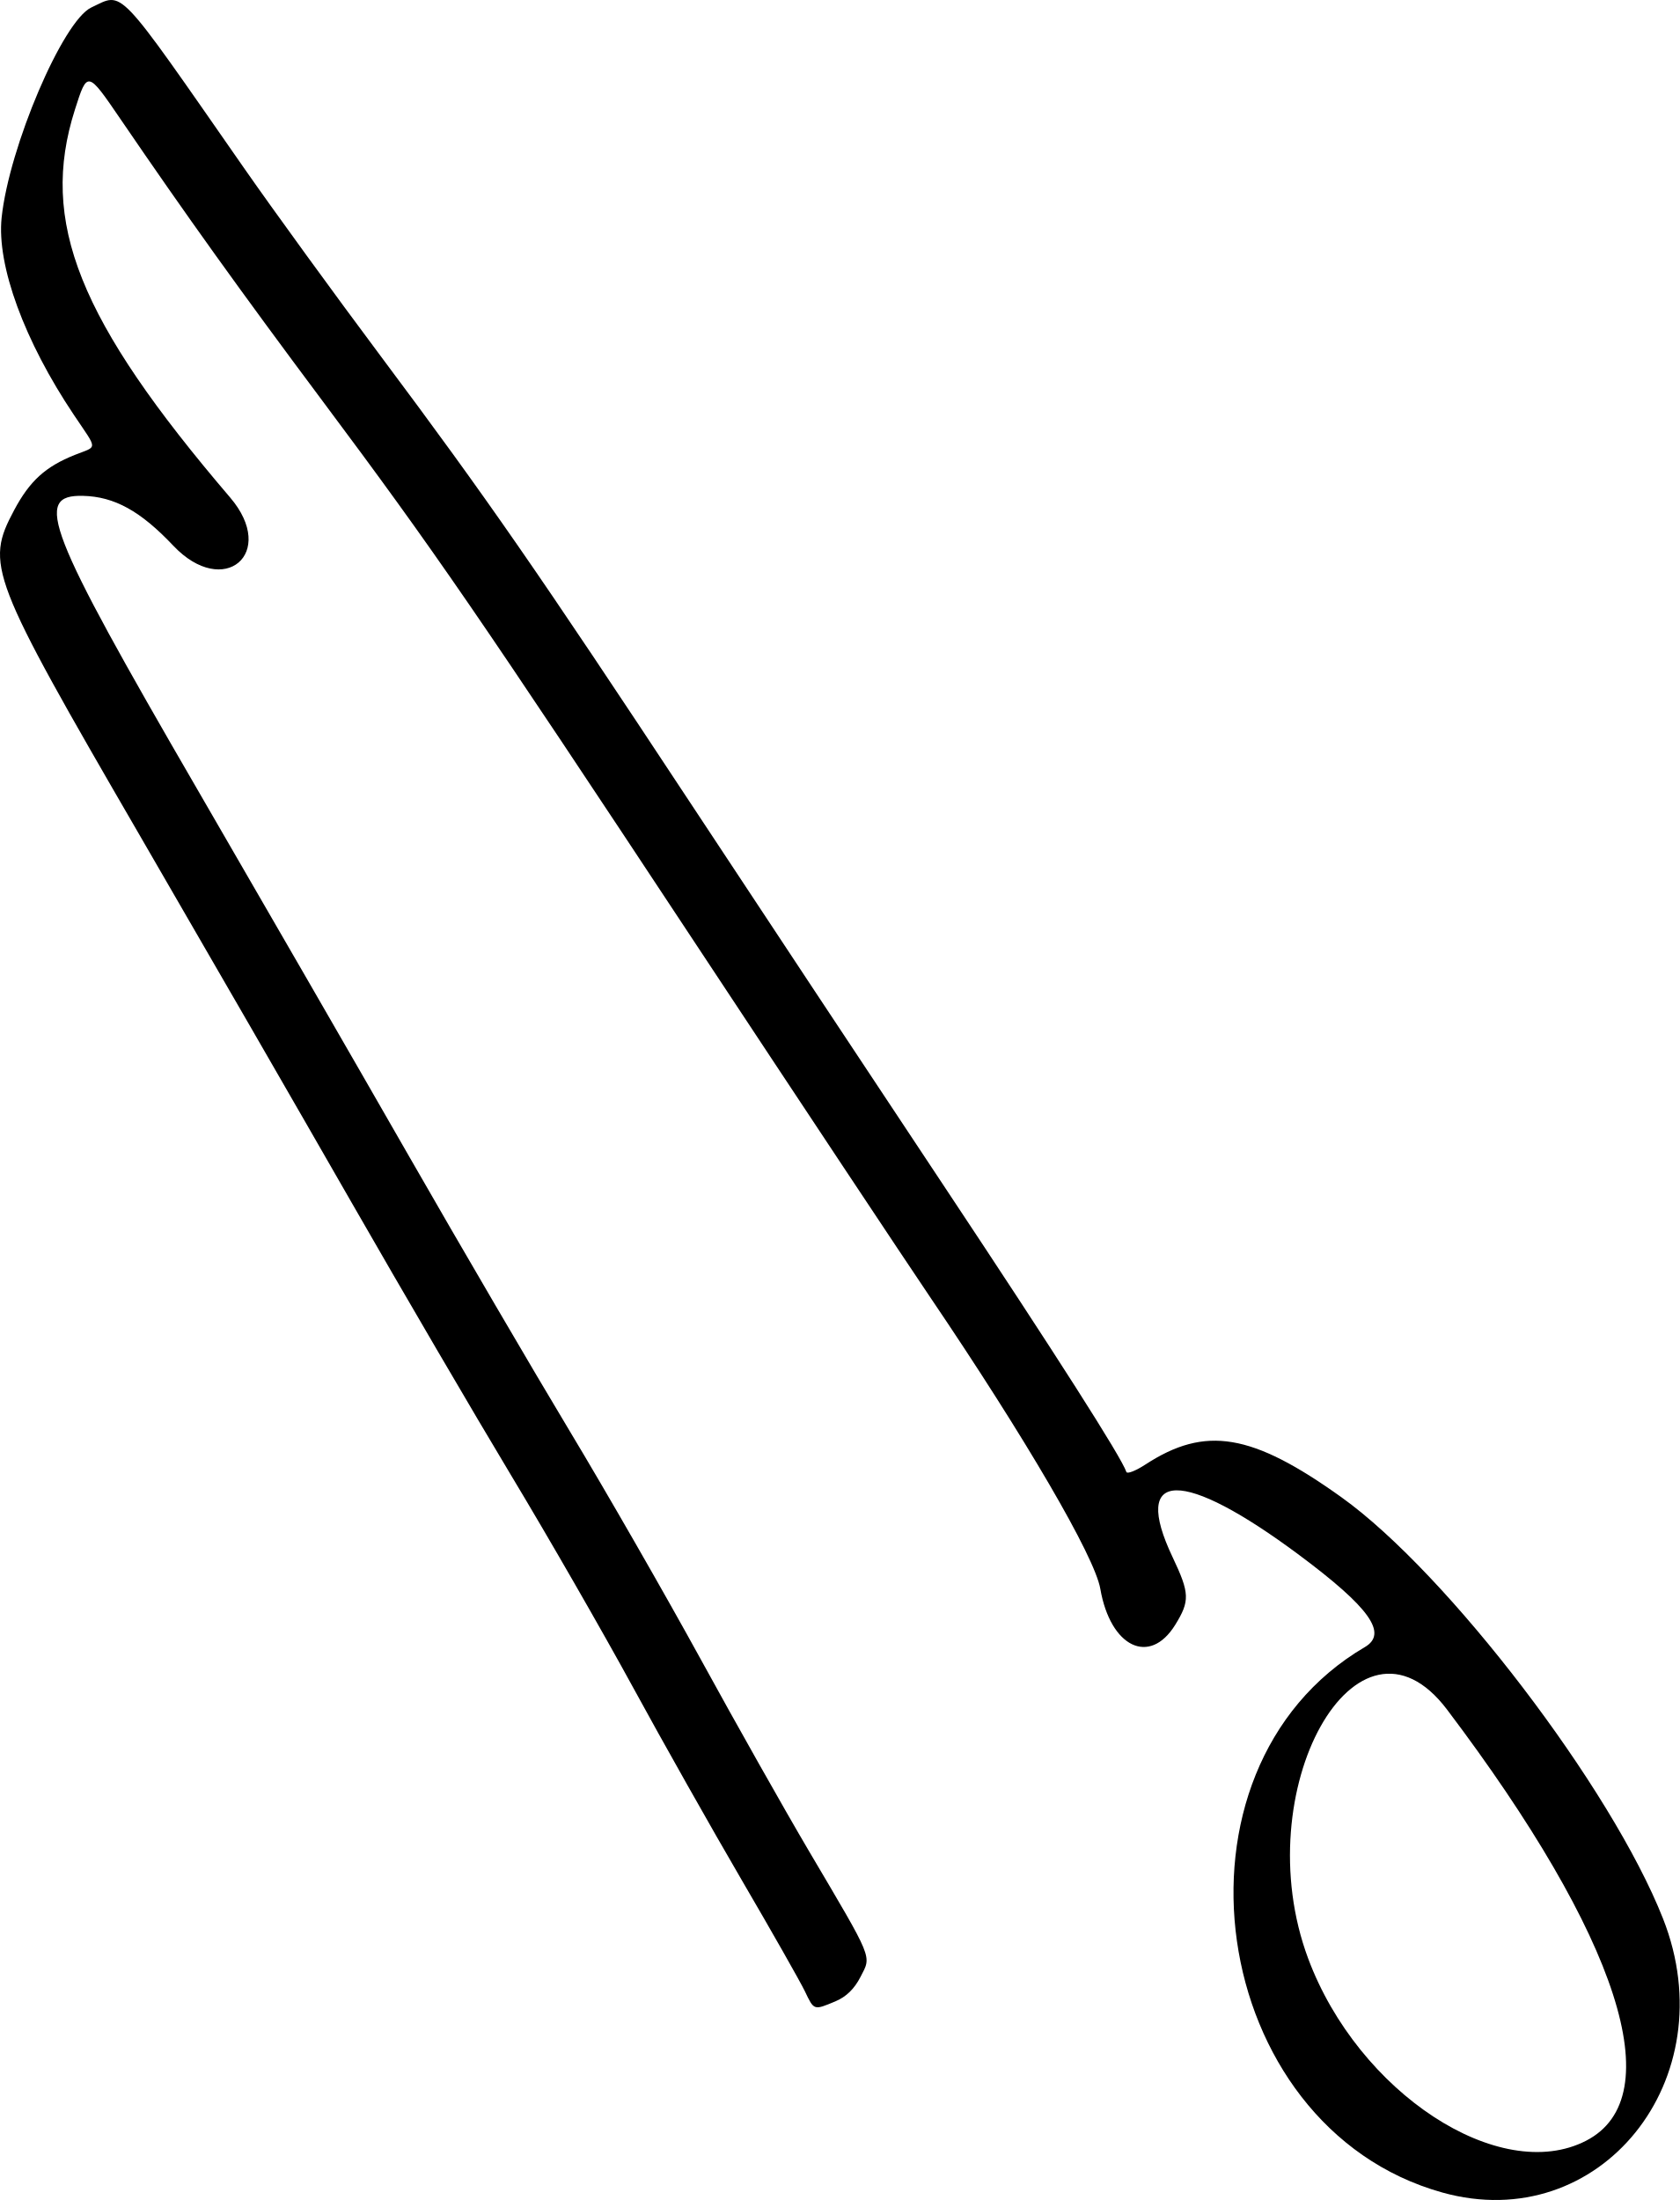
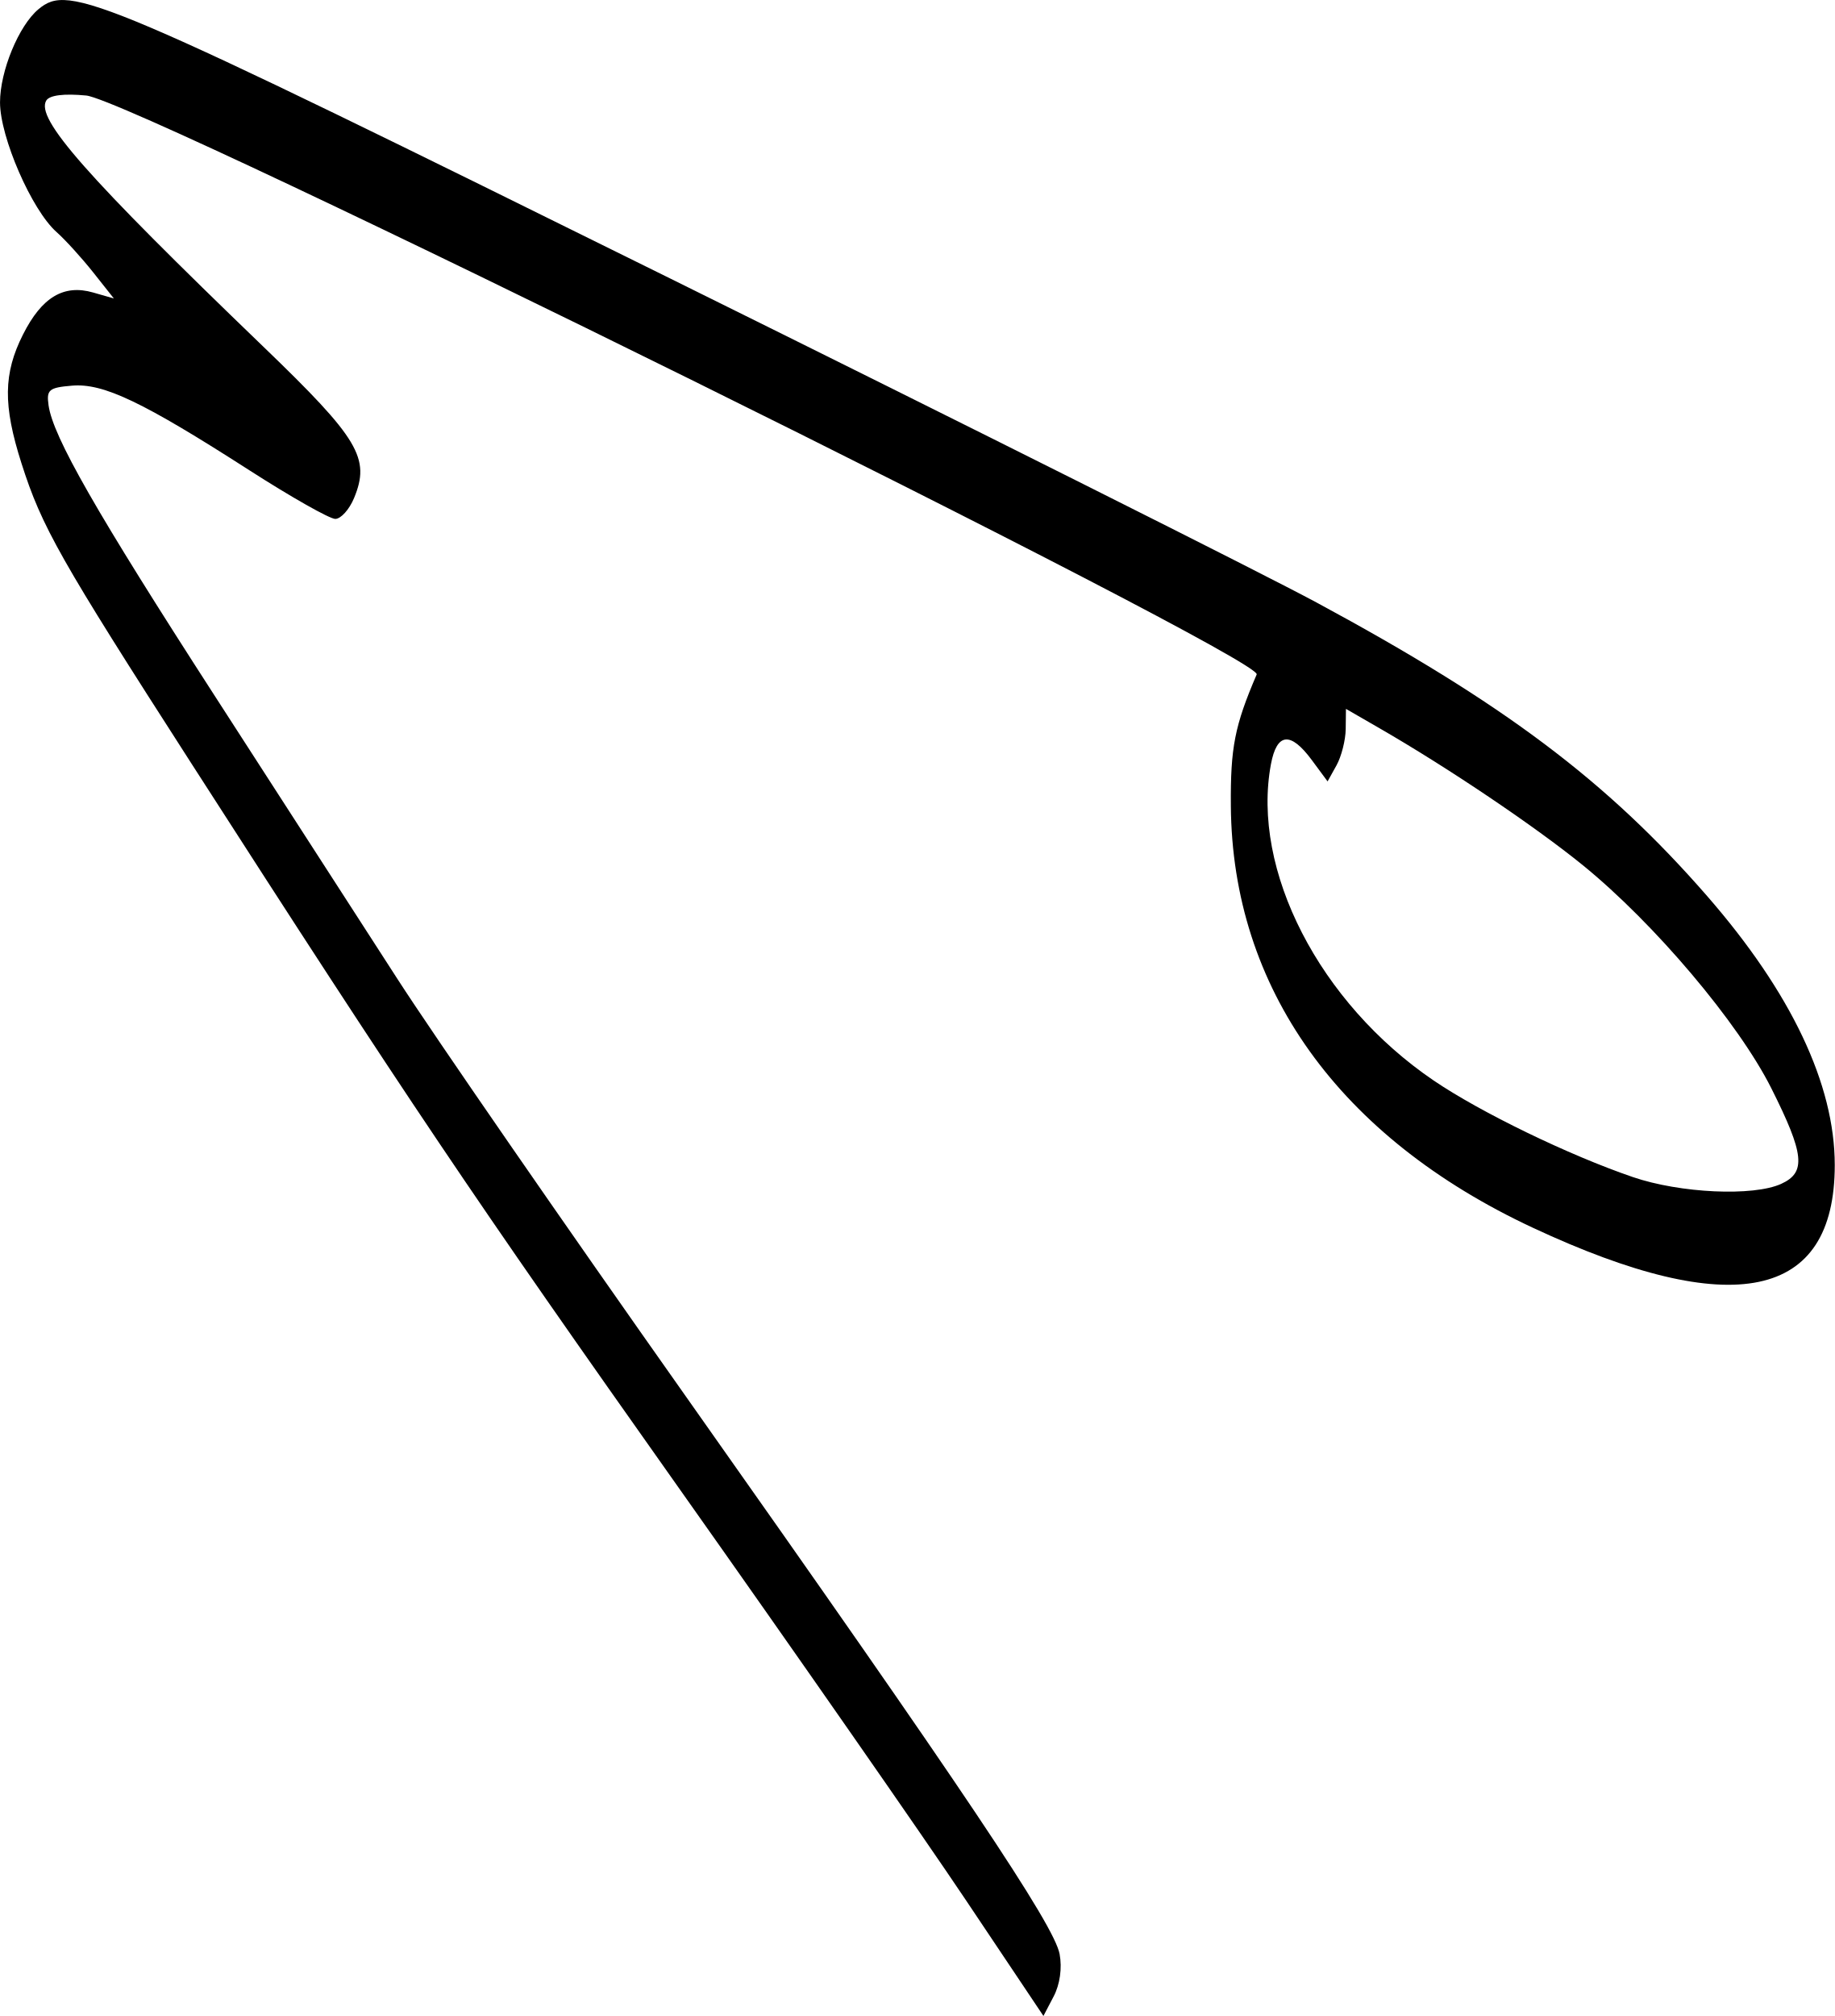
- <svg xmlns="http://www.w3.org/2000/svg" version="1.1" id="svg1" width="374.708" height="490.797" viewBox="0 0 374.708 490.797">
+ <svg xmlns="http://www.w3.org/2000/svg" width="68.527mm" height="75.282mm" viewBox="0 0 68.527 75.282" version="1.1" id="svg1" xml:space="preserve">
  <defs id="defs1" />
-   <g id="g1" transform="translate(-0.02451951,-0.00335765)">
-     <path style="fill:#000000" d="m 321.759,489.126 c -52.538,-14.673 -63.847,-94.377 -17.265,-121.676 5.191,-3.042 1.084,-8.811 -14.589,-20.493 -26.107,-19.459 -37.66,-19.282 -28.297,0.436 3.823,8.05 3.888,9.758 0.574,15.107 -5.693,9.191 -14.445,4.974 -16.701,-8.047 -1.248,-7.204 -16.611,-33.535 -37.995,-65.122 -5.648,-8.343 -29.09,-43.668 -52.094,-78.5 C 106.397,136.642 97,122.969 72.006,89.5 53.607,64.863 41.511,47.987 26.937,26.62 19.516,15.741 19.516,15.741 16.731,24.483 8.768,49.477 17.549,71.413 51.356,110.982 62,123.44 49.951,133.661 38.678,121.735 31.37,114.003 25.549,110.791 18.539,110.622 7.387,110.352 10.399,118.089 43.988,176 c 14.515,25.025 35.804,61.925 47.31,82 11.506,20.075 27.614,47.624 35.795,61.221 8.182,13.597 21.358,36.547 29.28,51 7.922,14.454 18.729,33.608 24.014,42.566 14.627,24.791 14.061,23.415 11.616,28.207 -1.381,2.706 -3.2,4.479 -5.642,5.5 -4.819,2.014 -4.735,2.042 -6.778,-2.244 -0.983,-2.062 -7.306,-13.2 -14.051,-24.75 -6.745,-11.55 -17.708,-30.987 -24.362,-43.194 -6.654,-12.207 -18.815,-33.357 -27.025,-47 C 105.935,315.663 89.804,288.075 78.298,268 66.792,247.925 45.503,211.025 30.988,186 -2.335,128.548 -3.316,126.001 3.189,113.797 6.659,107.287 10.174,104.093 16.75,101.475 21.859,99.441 21.889,100.591 16.518,92.581 5.445,76.068 -0.727,59.234 0.386,48.583 2.033,32.824 14.048,4.65 20.389,1.677 27.694,-1.748 25.63,-3.918 54.467,37.5 c 6.51,9.35 20.245,28.25 30.522,42 23.662,31.657 35.002,48.019 68.962,99.5 15.057,22.825 40.525,61.3 56.596,85.5 25.307,38.108 39.653,60.599 40.747,63.882 0.167,0.502 2.082,-0.247 4.255,-1.663 13.376,-8.719 23.767,-6.982 43.729,7.311 23.695,16.965 60.249,64.864 71.731,93.995 14.141,35.876 -14.104,70.917 -49.251,61.101 z m 32.119,-11.563 c 18.856,-9.751 7.385,-45.294 -31.033,-96.153 -20.033,-26.52 -44.948,18.089 -31,55.506 11.16,29.939 42.734,50.627 62.034,40.647 z" id="path1" />
+   <g id="layer1" transform="translate(-91.14916,-111.3269)">
+     <path style="fill:#000000" d="m 127.217,182.271 c -1.597,-2.386 -6.398,-9.279 -10.67,-15.318 -7.79,-11.012 -10.151,-14.521 -18.254,-27.124 -4.916,-7.646 -5.582,-8.822 -6.342,-11.202 -0.692,-2.168 -0.678,-3.351 0.058,-4.81 0.703,-1.394 1.52,-1.882 2.619,-1.567 l 0.774,0.222 -0.774,-0.977 c -0.426,-0.537 -1.042,-1.215 -1.37,-1.506 -0.924,-0.821 -2.108,-3.539 -2.108,-4.839 -2.15e-4,-1.17 0.702,-2.87 1.437,-3.48 1.165,-0.967 2.191,-0.529 23.616,10.067 11.297,5.587 22.148,11.026 24.114,12.086 7.006,3.779 10.84,6.659 14.591,10.962 3.139,3.602 4.769,7.034 4.769,10.048 0,5.03 -3.819,5.823 -11.276,2.341 -7.242,-3.381 -11.228,-8.95 -11.28,-15.754 -0.017,-2.18 0.143,-2.994 0.965,-4.908 0.264,-0.616 -41.842,-21.438 -43.716,-21.618 -0.833,-0.08 -1.368,-0.013 -1.491,0.185 -0.413,0.669 1.473,2.808 8.103,9.191 3.575,3.441 4.008,4.166 3.39,5.658 -0.177,0.427 -0.492,0.776 -0.701,0.776 -0.209,0 -1.653,-0.817 -3.209,-1.817 -3.982,-2.557 -5.449,-3.257 -6.62,-3.159 -0.866,0.072 -0.962,0.152 -0.879,0.736 0.166,1.172 1.776,3.986 6.211,10.854 2.396,3.711 5.47,8.473 6.831,10.583 1.361,2.11 6.216,9.135 10.788,15.61 10.383,14.705 13.728,19.696 13.932,20.783 0.098,0.525 0.013,1.135 -0.222,1.583 l -0.382,0.73 z m 30.463,-26.738 c 0.934,-0.426 0.863,-1.107 -0.371,-3.565 -1.228,-2.446 -4.363,-6.155 -7.044,-8.334 -1.78,-1.446 -5.022,-3.631 -7.588,-5.111 l -1.257,-0.725 -0.009,0.753 c -0.005,0.414 -0.16,1.023 -0.343,1.354 l -0.334,0.601 -0.591,-0.799 c -0.792,-1.071 -1.303,-1.02 -1.524,0.153 -0.742,3.953 1.81,8.915 6.076,11.815 1.748,1.188 5.055,2.791 7.44,3.606 1.771,0.605 4.498,0.73 5.544,0.253 z" id="path1" />
  </g>
</svg>
